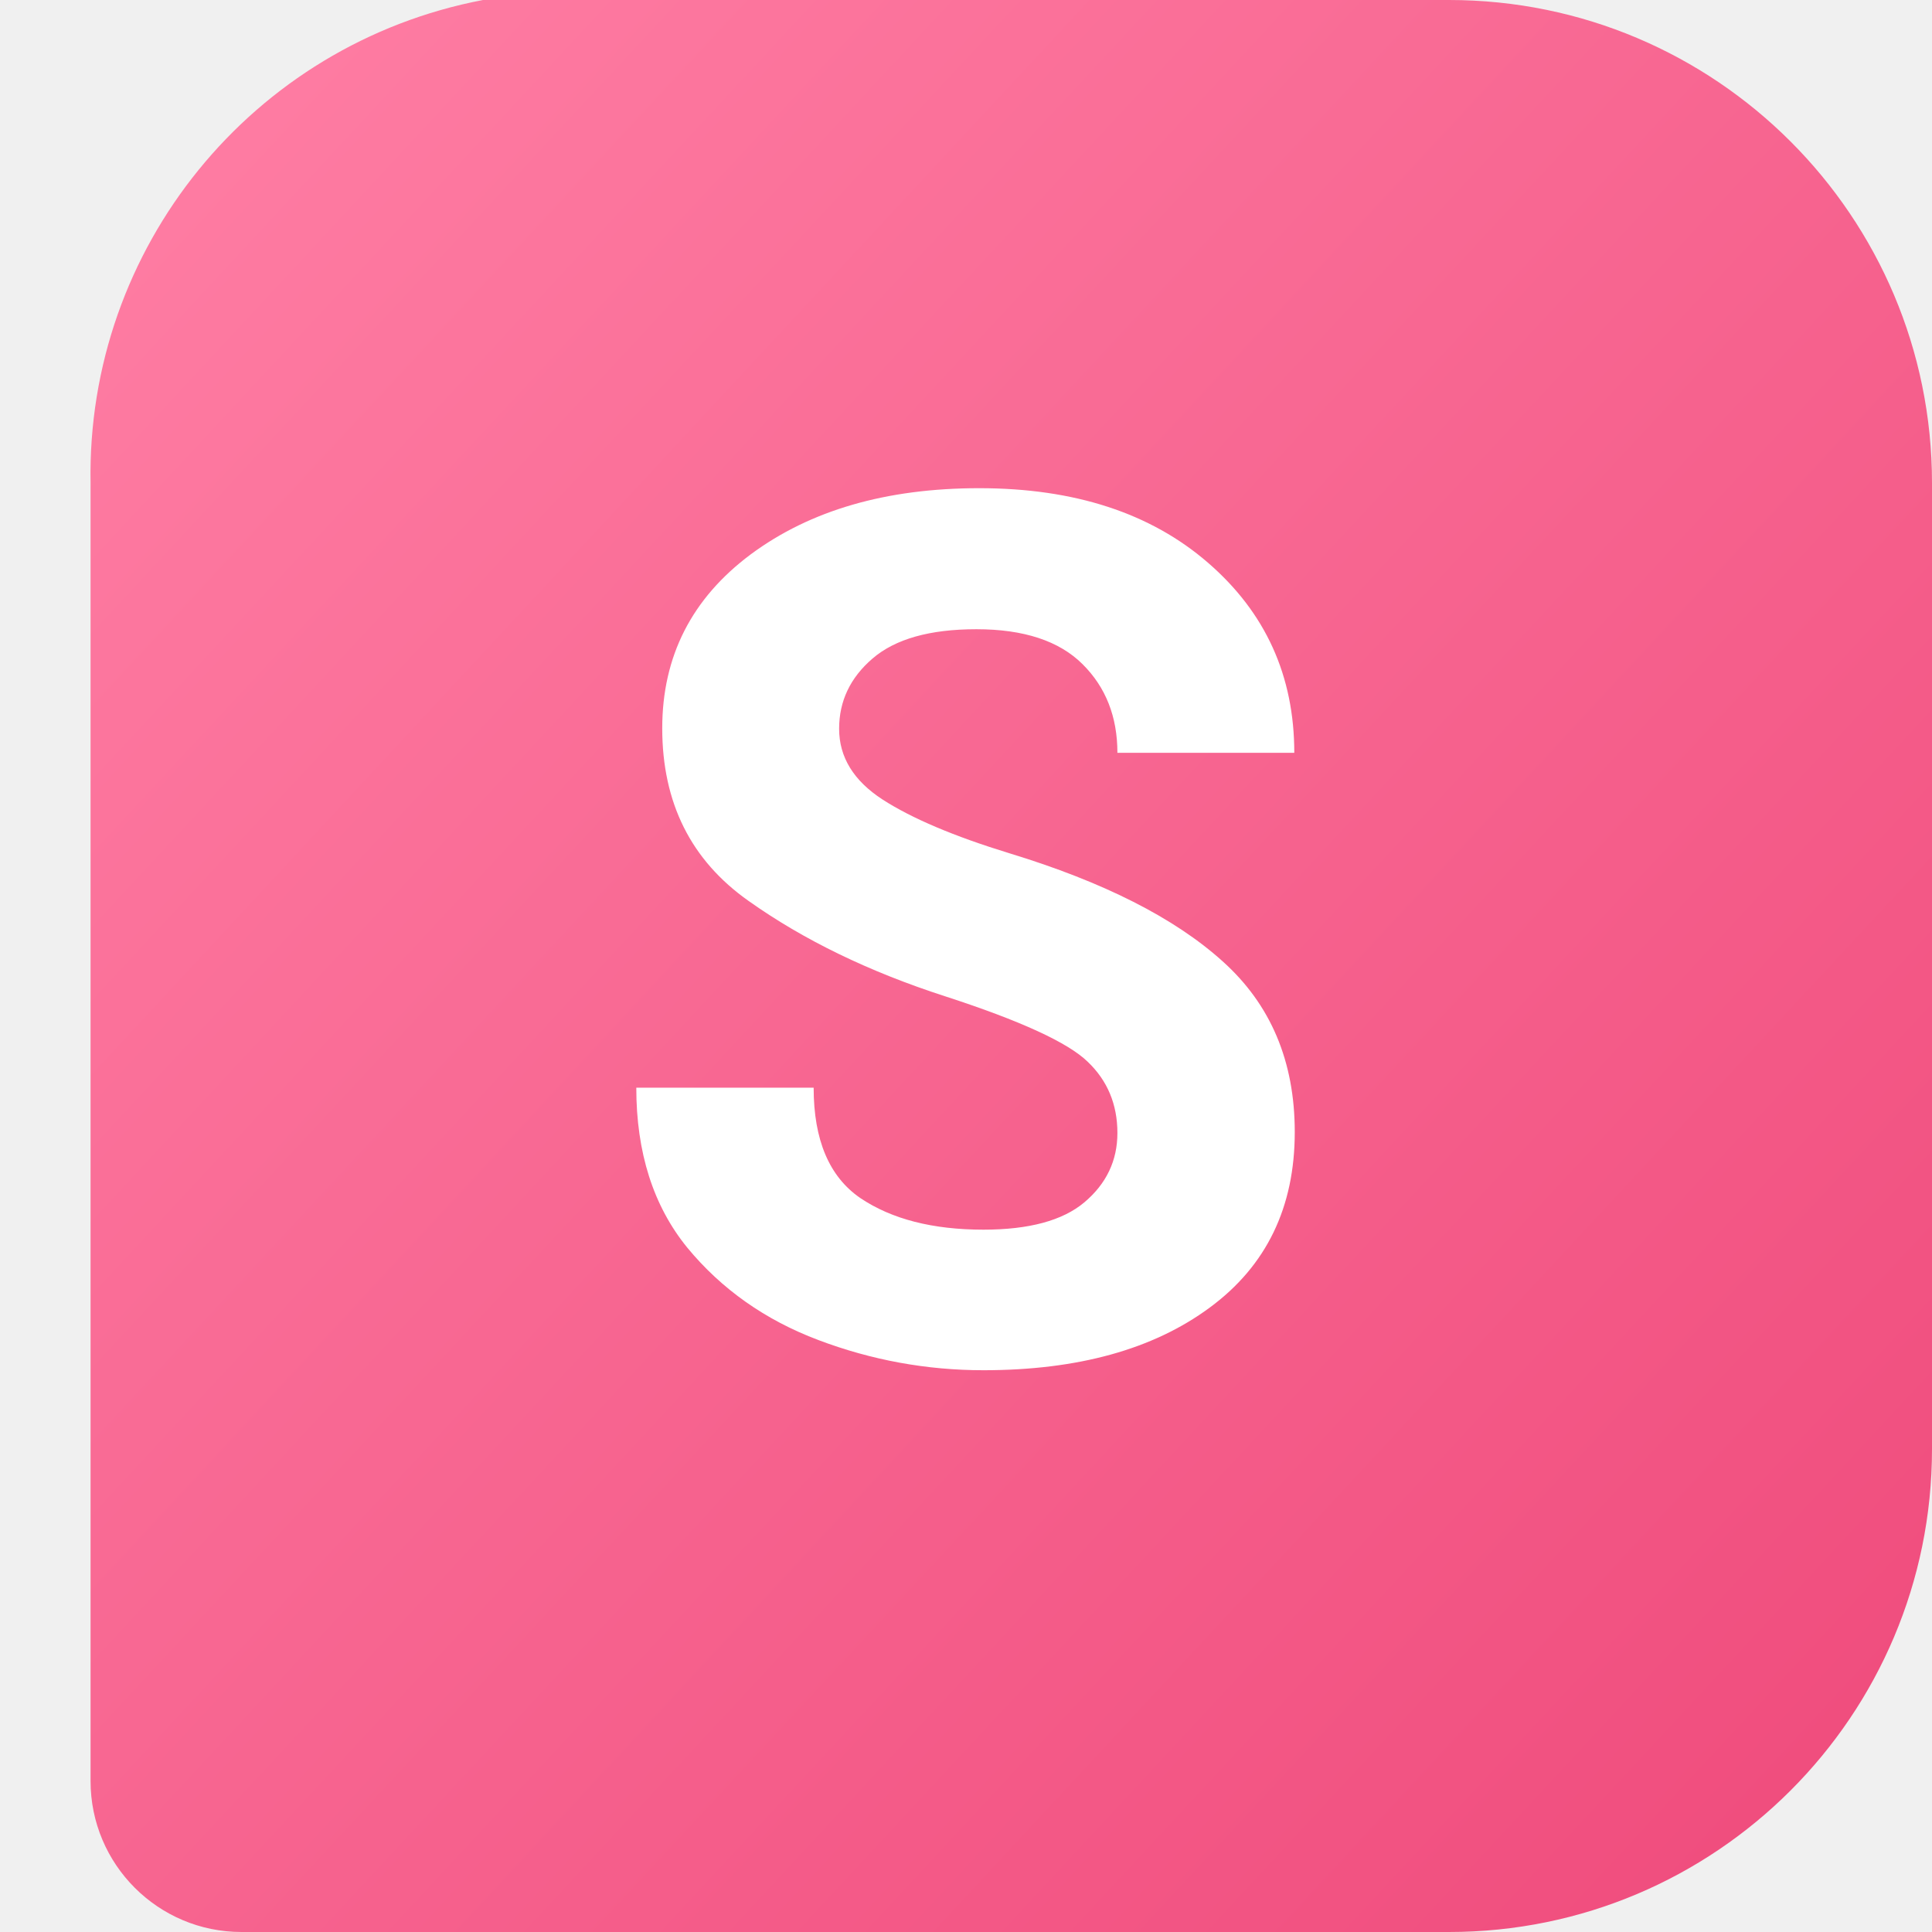
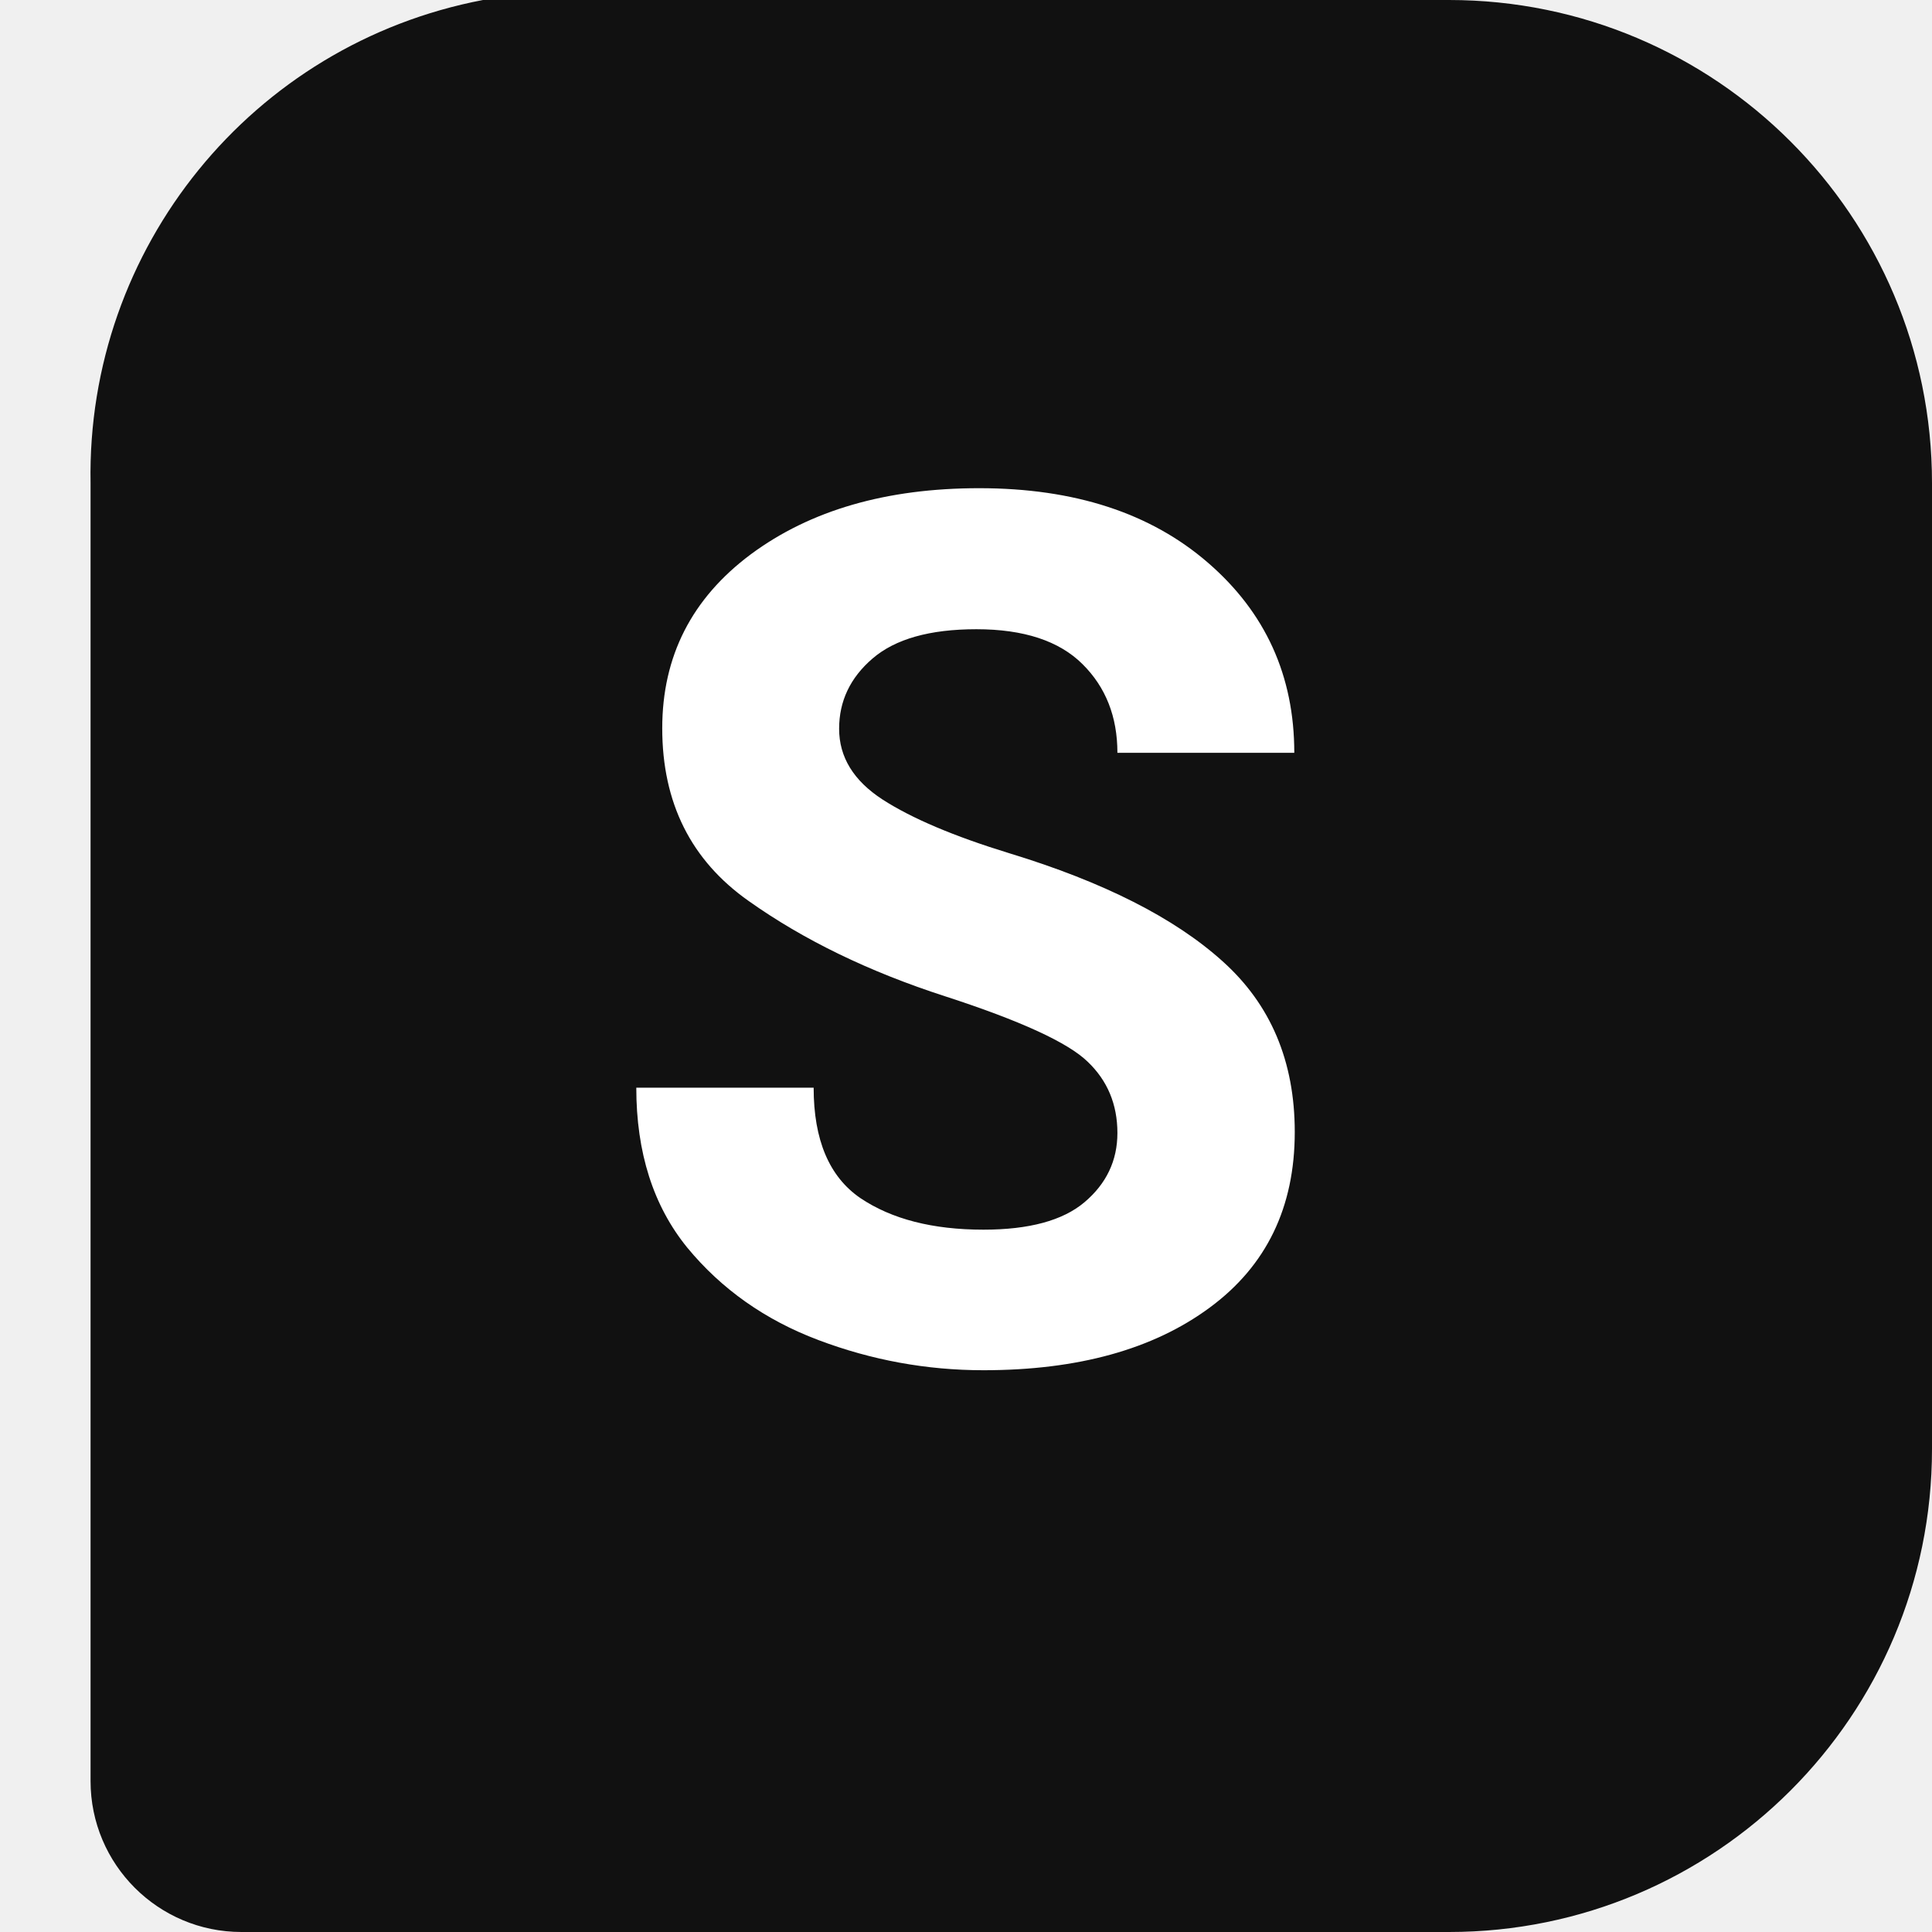
<svg xmlns="http://www.w3.org/2000/svg" viewBox="0 0 64 64">
-   <defs>
-     <linearGradient id="g" x1="0" y1="0" x2="1" y2="1">
-       <stop offset="0" stop-color="#ff7fa5" />
-       <stop offset="1" stop-color="#ef4a7b" />
-     </linearGradient>
-   </defs>
-   <path d="M16 0h32a16 16 0 0 1 16 16v32a16 16 0 0 1-16 16h-40a5 5 0 0 1-5-5V16A16 16 0 0 1 16 0Z" fill="url(#g)" />
+   <path d="M16 0h32a16 16 0 0 1 16 16v32a16 16 0 0 1-16 16h-40a5 5 0 0 1-5-5V16A16 16 0 0 1 16 0Z" fill="#111111" />
  <text x="32" y="45" text-anchor="middle" font-family="-apple-system, BlinkMacSystemFont, 'Segoe UI', Roboto, 'Helvetica Neue', Arial, sans-serif" font-size="40" font-weight="700" fill="#ffffff">S</text>
</svg>
